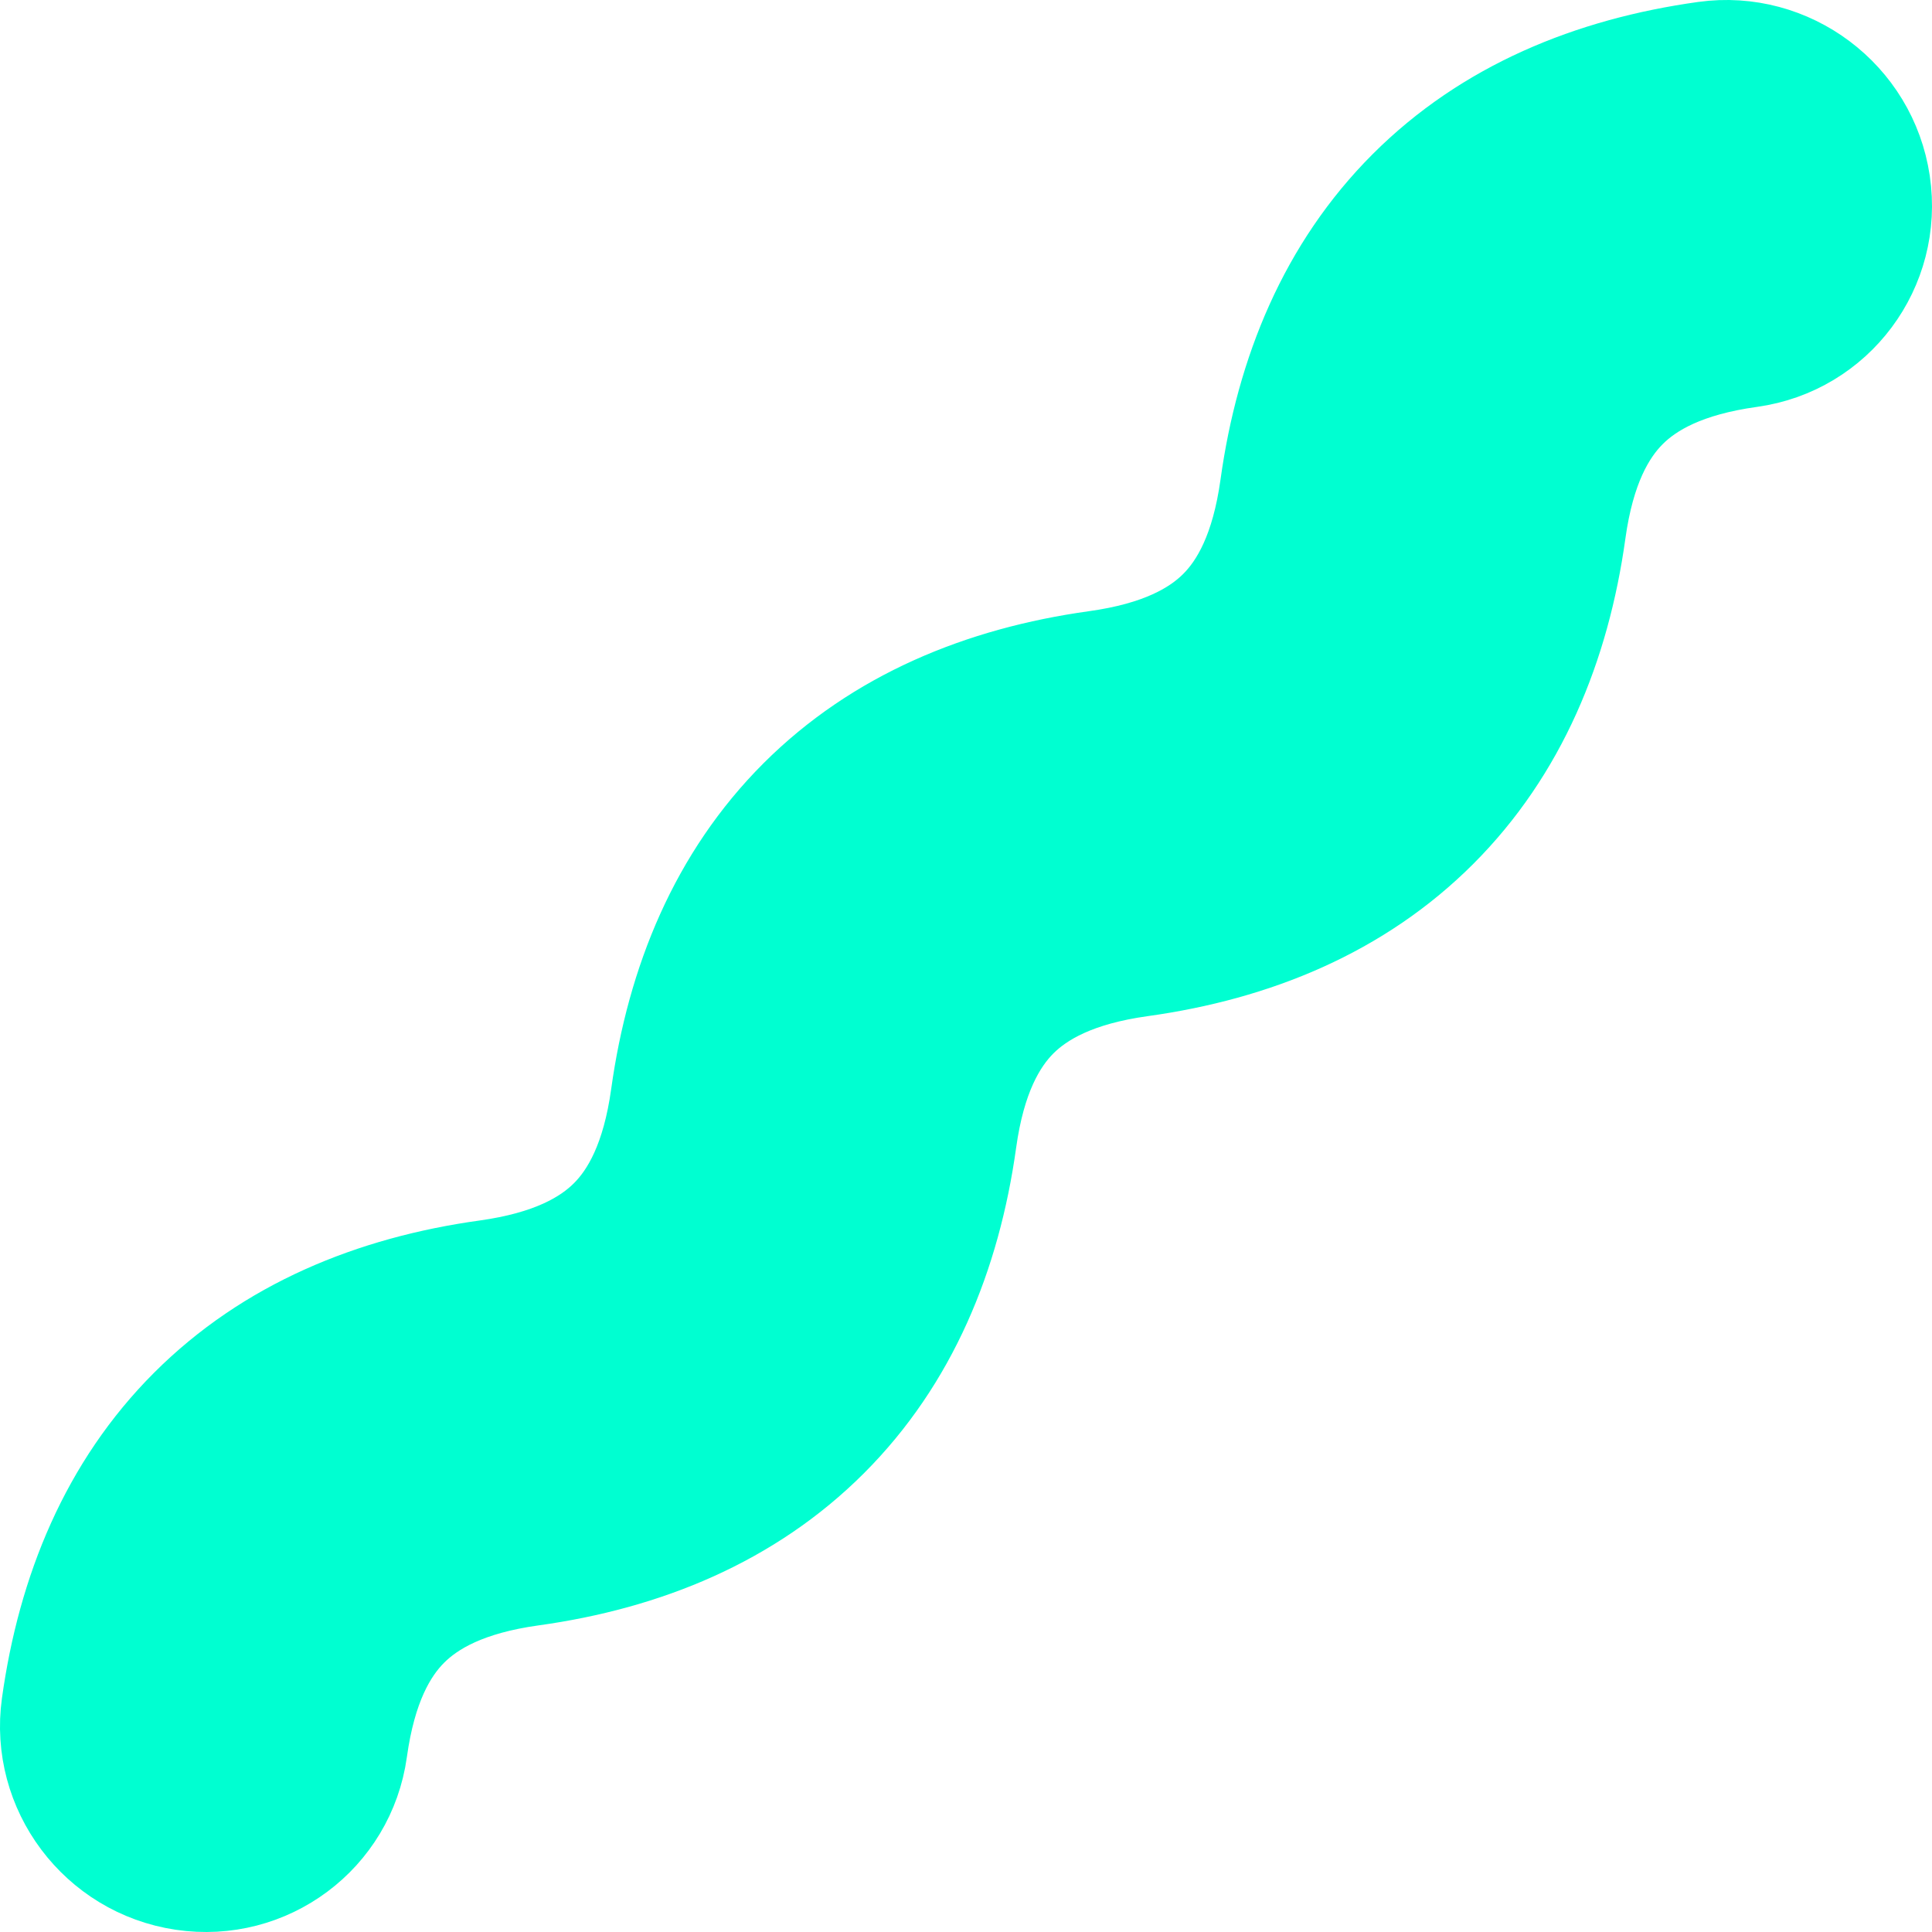
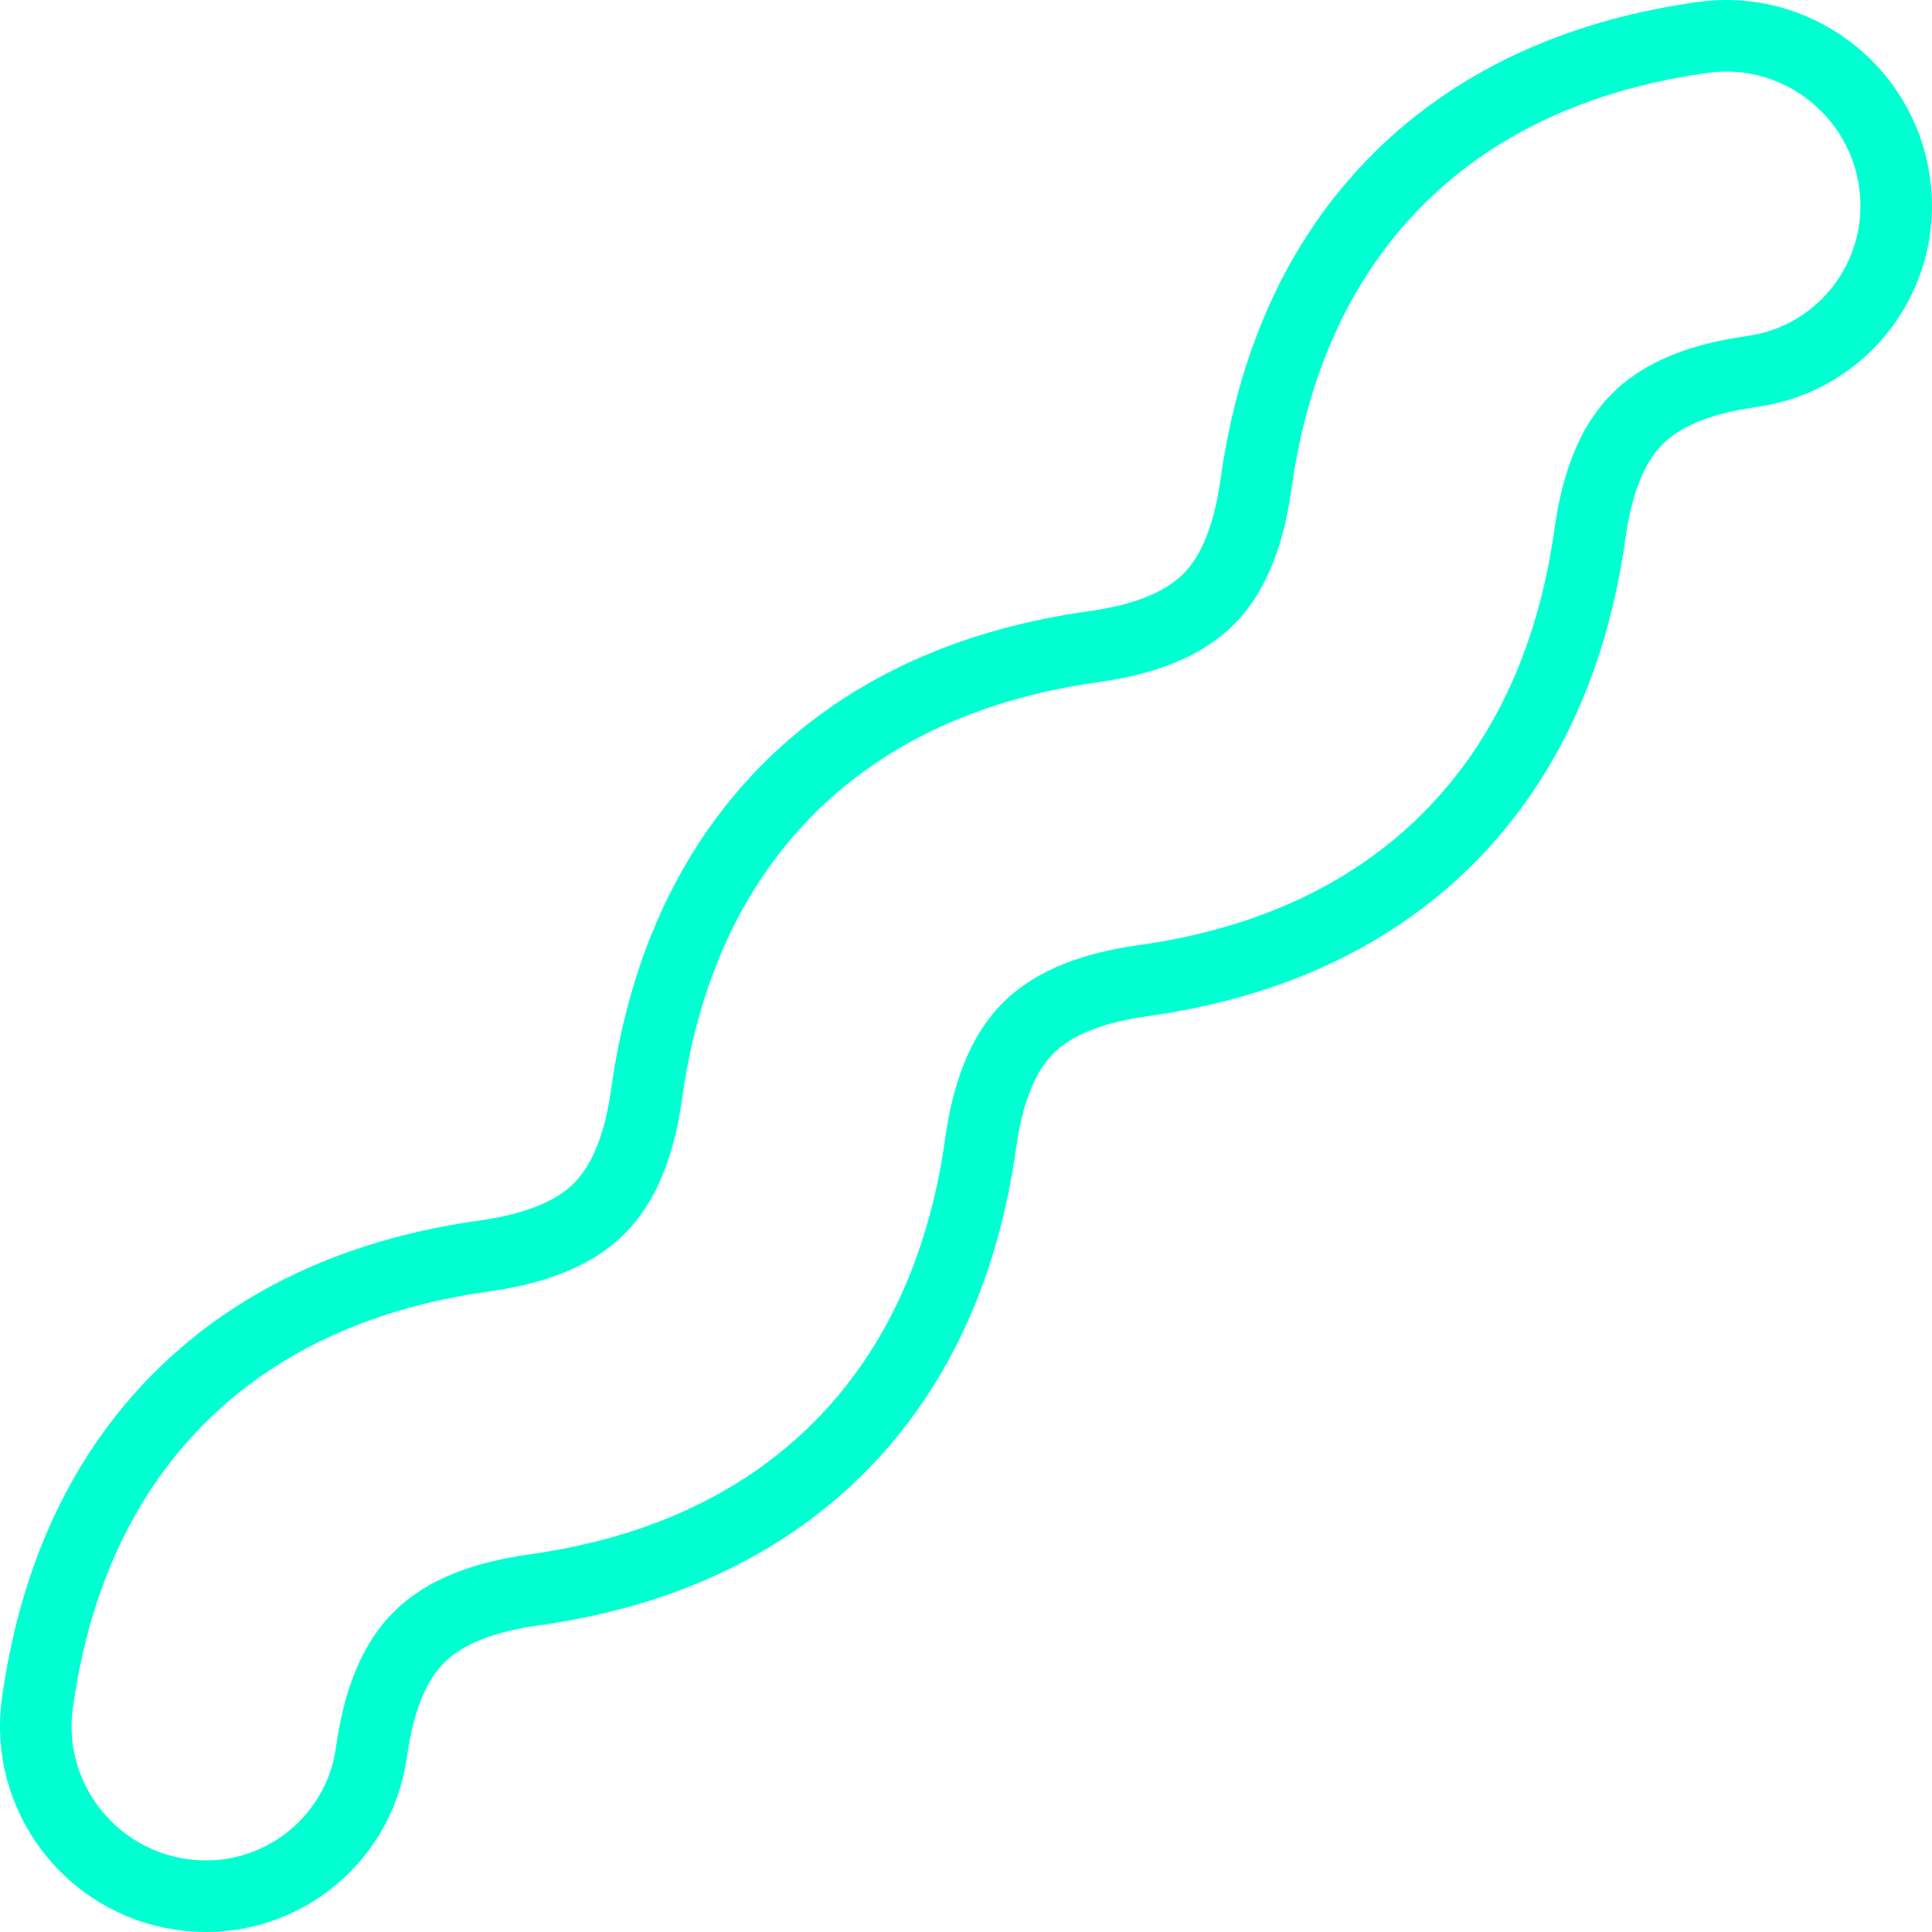
- <svg xmlns="http://www.w3.org/2000/svg" width="54" height="54" viewBox="0 0 54 54" fill="none">
-   <path d="M10.382 48.972C10.623 47.233 11.168 46.304 11.707 45.766C12.245 45.227 13.175 44.681 14.913 44.44C18.158 43.99 21.14 42.771 23.441 40.47C25.742 38.17 26.96 35.187 27.411 31.942C27.652 30.204 28.198 29.275 28.736 28.736C29.275 28.198 30.204 27.652 31.942 27.411C35.187 26.96 38.17 25.742 40.47 23.441C42.771 21.14 43.99 18.158 44.44 14.913C44.681 13.175 45.227 12.245 45.766 11.707C46.304 11.168 47.233 10.623 48.972 10.382C51.553 10.023 53.332 7.635 52.948 5.056C52.565 2.485 50.175 0.688 47.602 1.045C44.357 1.496 41.374 2.714 39.074 5.015C36.773 7.316 35.554 10.298 35.104 13.543C34.862 15.281 34.317 16.211 33.778 16.749C33.24 17.288 32.31 17.833 30.572 18.074C27.328 18.525 24.345 19.744 22.044 22.044C19.744 24.345 18.525 27.328 18.074 30.572C17.833 32.31 17.288 33.24 16.749 33.778C16.211 34.317 15.281 34.862 13.543 35.104C10.298 35.554 7.316 36.773 5.015 39.074C2.714 41.374 1.496 44.357 1.045 47.602C0.688 50.175 2.485 52.565 5.056 52.948C7.635 53.332 10.023 51.553 10.382 48.972Z" fill="#00FFD1" stroke="#00FFD1" stroke-width="2" stroke-linecap="round" stroke-linejoin="round" />
+ <svg xmlns="http://www.w3.org/2000/svg" width="54" height="54" viewBox="0 0 54 54" fill="none" class="drawn">
+   <path d="M10.382 48.972C10.623 47.233 11.168 46.304 11.707 45.766C12.245 45.227 13.175 44.681 14.913 44.44C18.158 43.99 21.14 42.771 23.441 40.47C25.742 38.17 26.96 35.187 27.411 31.942C27.652 30.204 28.198 29.275 28.736 28.736C29.275 28.198 30.204 27.652 31.942 27.411C35.187 26.96 38.17 25.742 40.47 23.441C42.771 21.14 43.99 18.158 44.44 14.913C44.681 13.175 45.227 12.245 45.766 11.707C46.304 11.168 47.233 10.623 48.972 10.382C51.553 10.023 53.332 7.635 52.948 5.056C52.565 2.485 50.175 0.688 47.602 1.045C44.357 1.496 41.374 2.714 39.074 5.015C36.773 7.316 35.554 10.298 35.104 13.543C34.862 15.281 34.317 16.211 33.778 16.749C33.24 17.288 32.31 17.833 30.572 18.074C27.328 18.525 24.345 19.744 22.044 22.044C19.744 24.345 18.525 27.328 18.074 30.572C17.833 32.31 17.288 33.24 16.749 33.778C16.211 34.317 15.281 34.862 13.543 35.104C10.298 35.554 7.316 36.773 5.015 39.074C2.714 41.374 1.496 44.357 1.045 47.602C0.688 50.175 2.485 52.565 5.056 52.948C7.635 53.332 10.023 51.553 10.382 48.972Z" fill="transparent" stroke="#00FFD1" stroke-width="2" stroke-linecap="round" stroke-linejoin="round" class="color-1" />
</svg>
